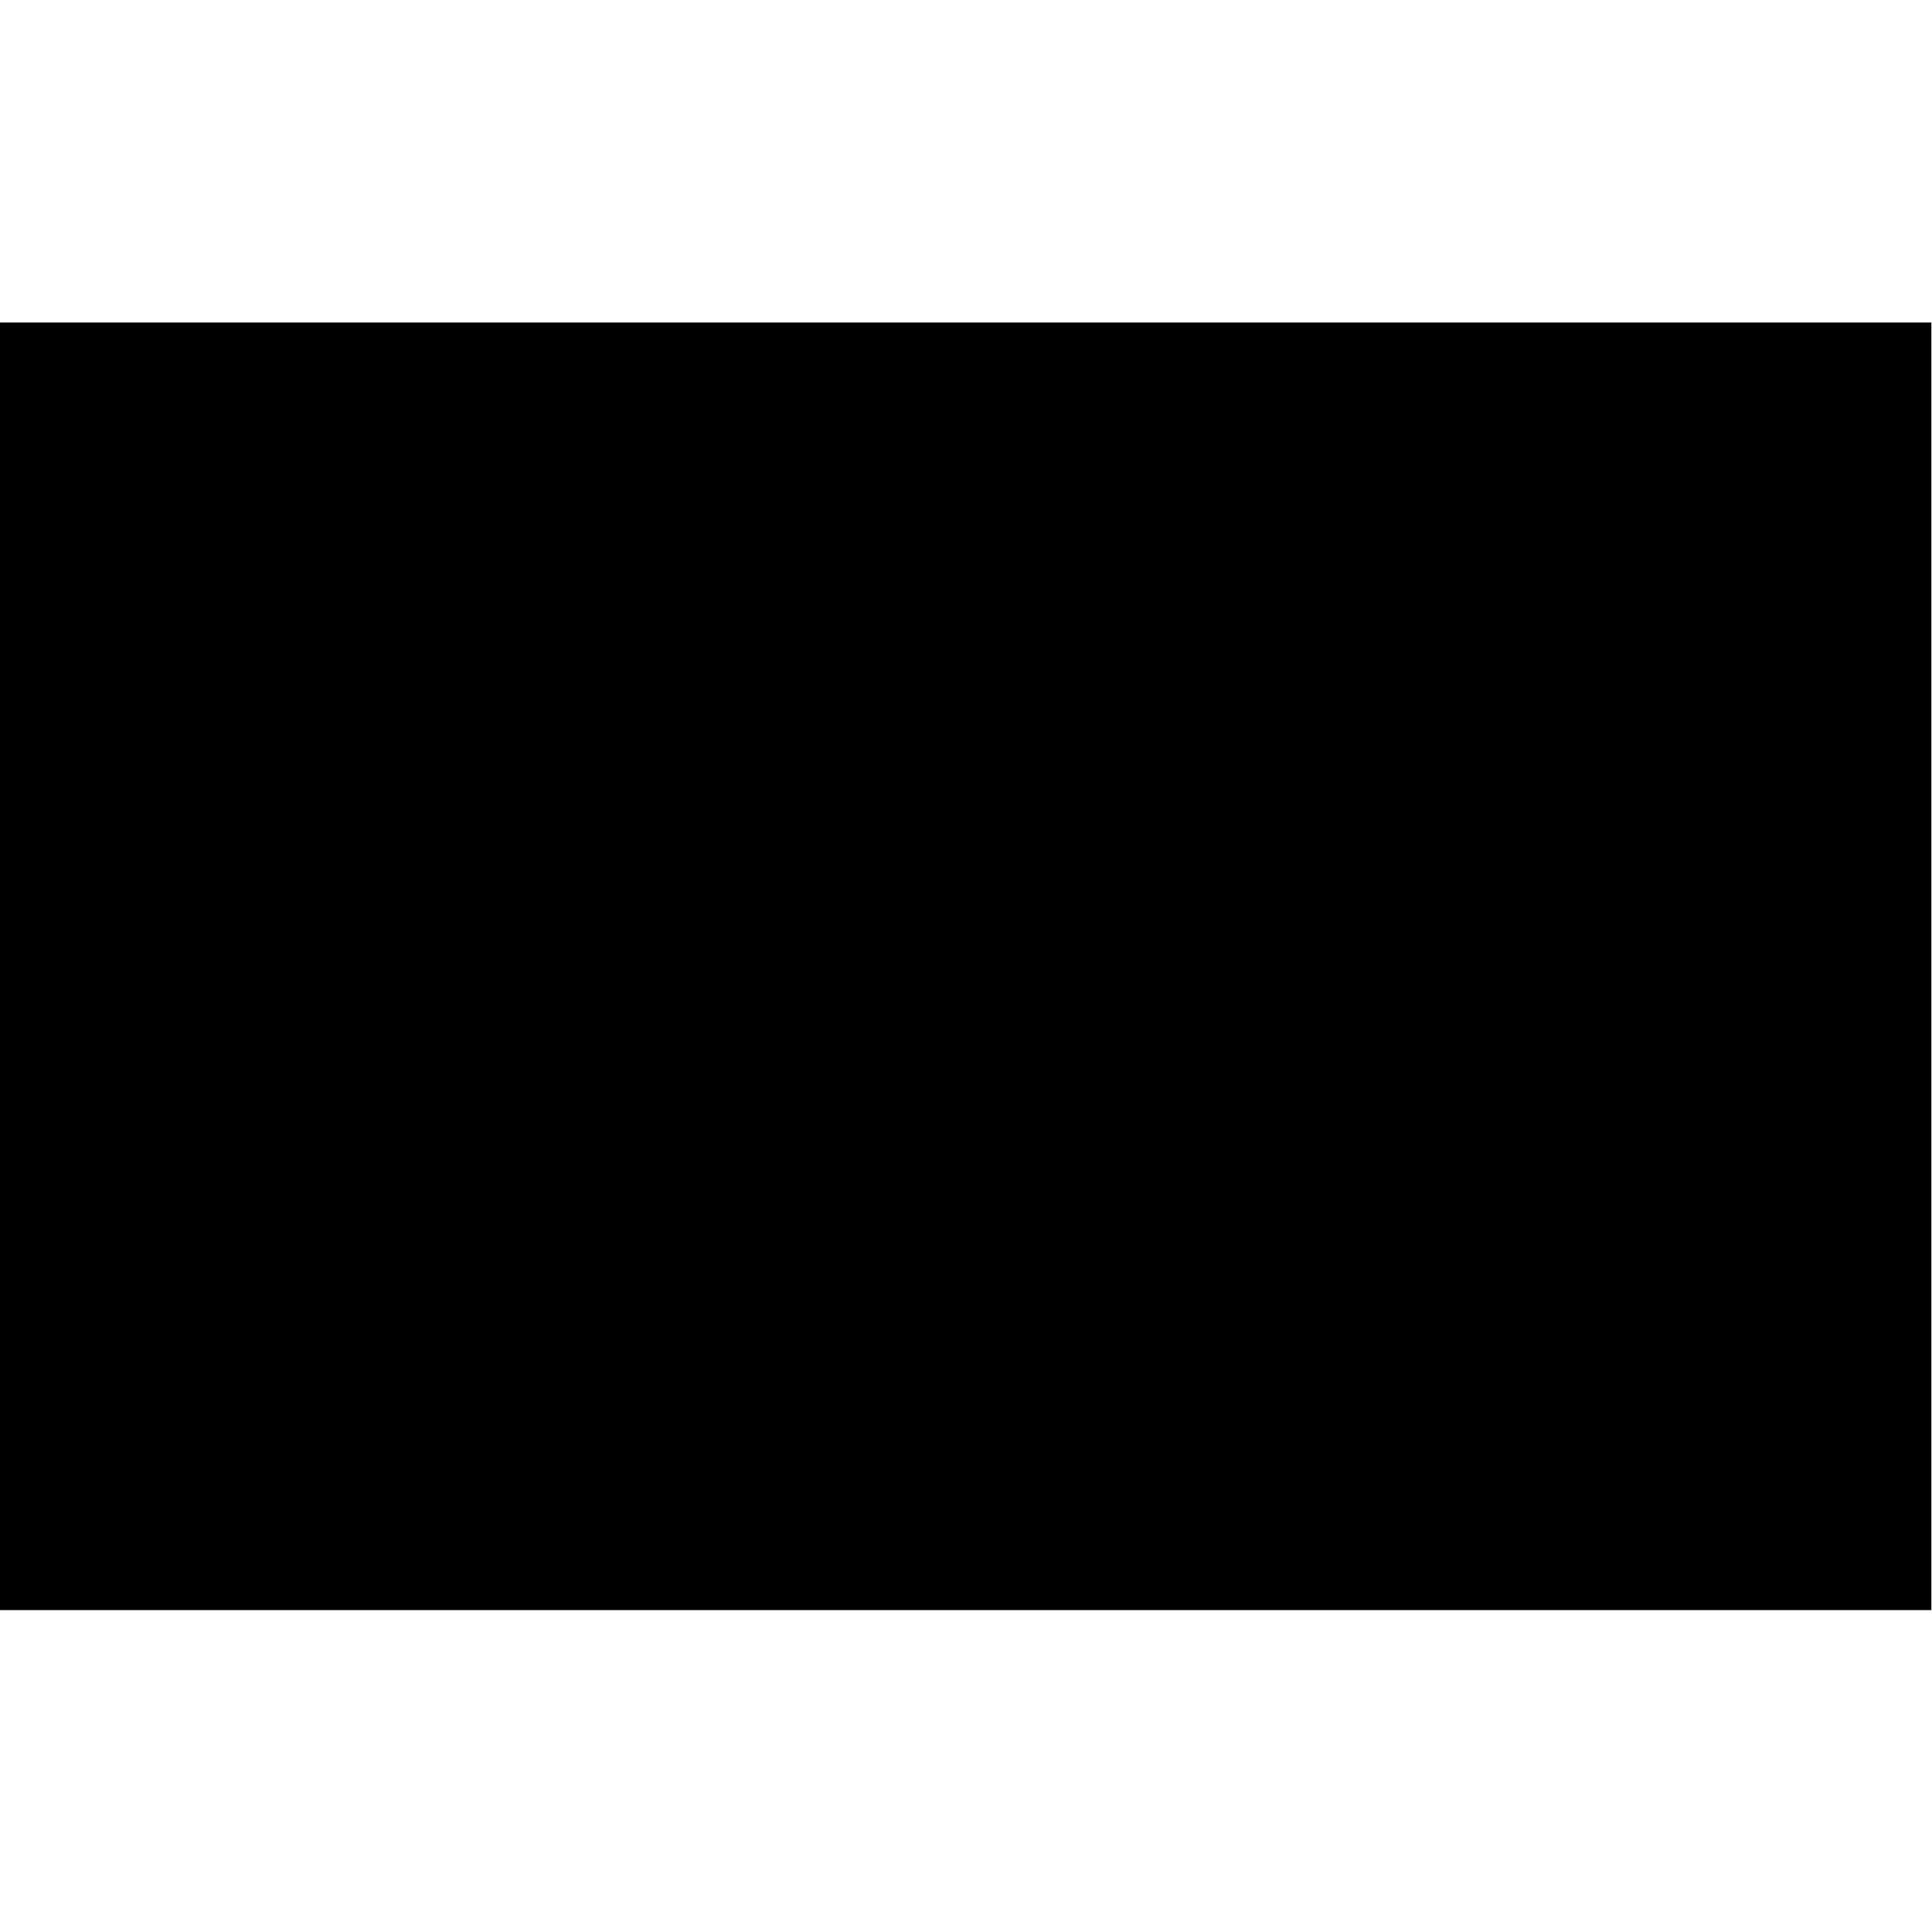
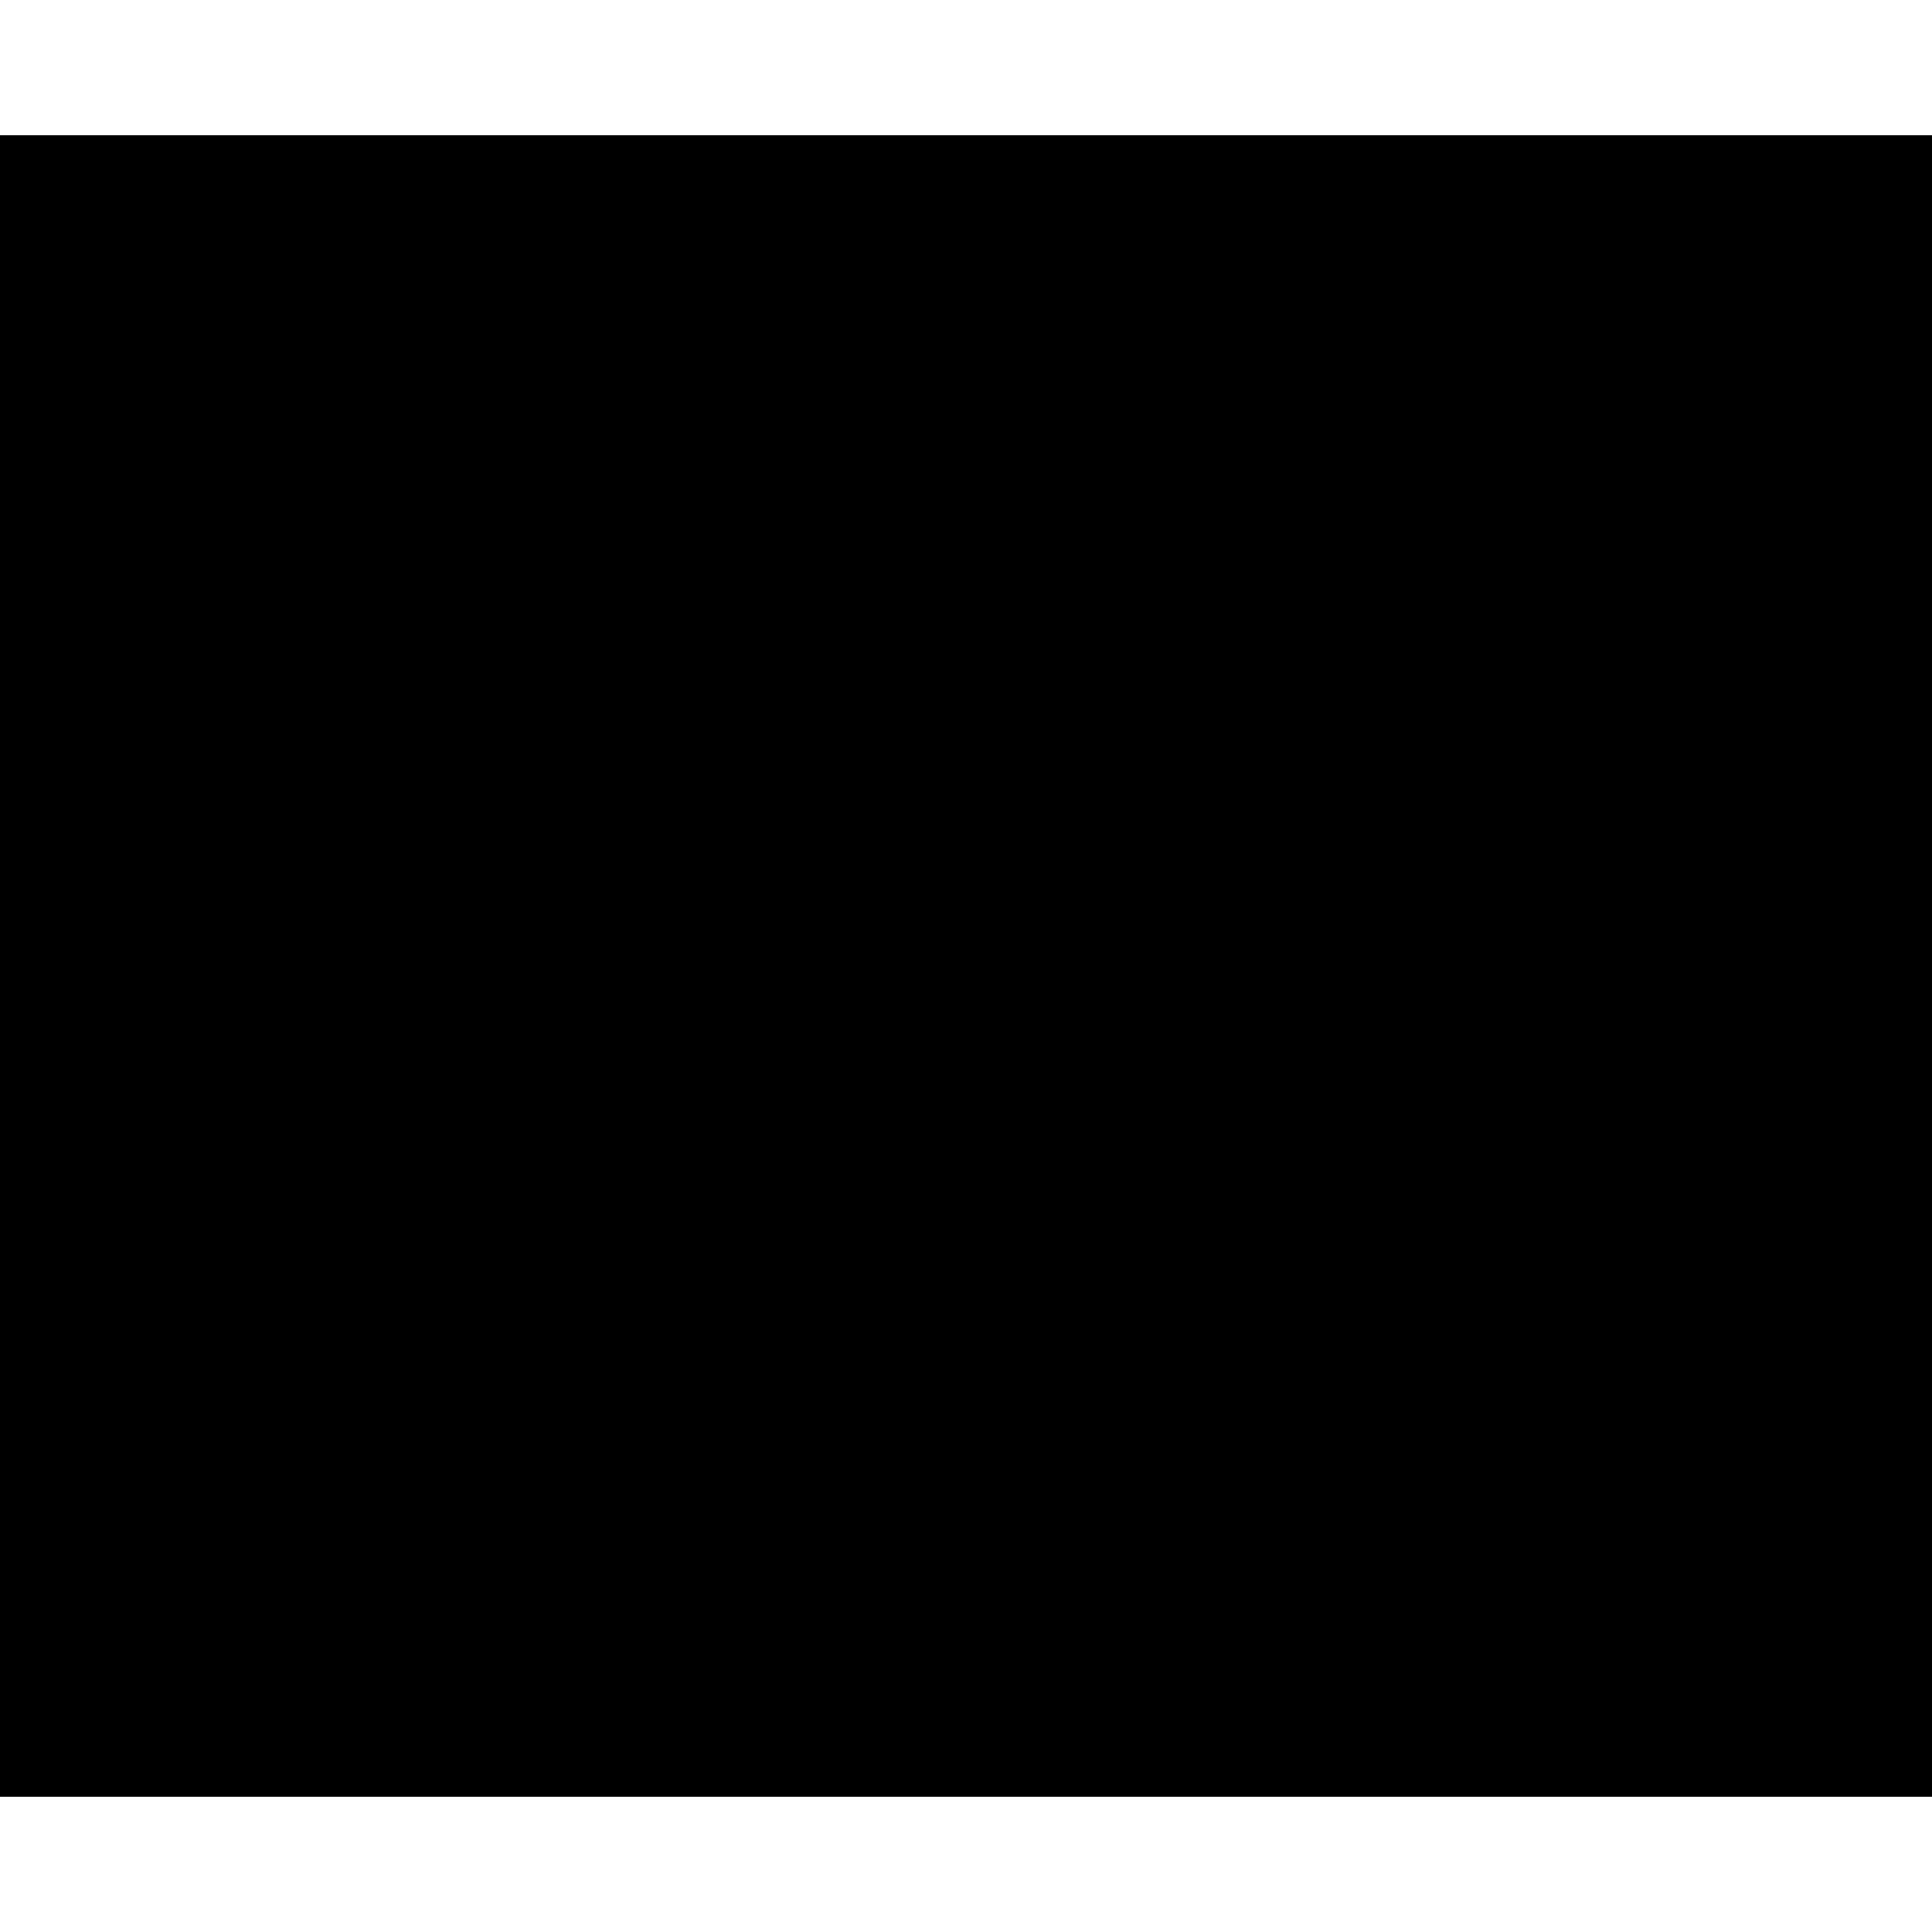
- <svg xmlns="http://www.w3.org/2000/svg" version="1.0" width="16pt" height="16pt" viewBox="0 0 16 16" preserveAspectRatio="xMidYMid meet">
-   <g transform="translate(0,16) scale(0.001481,-0.001481)" fill="#000000" stroke="none">
-     <path d="M0 5400 l0 -3600 5400 0 5400 0 0 3600 0 3600 -5400 0 -5400 0 0 -3600z" />
+ <svg xmlns="http://www.w3.org/2000/svg" version="1.0" width="100pt" height="100pt" viewBox="0 0 100 100" preserveAspectRatio="xMidYMid meet">
+   <g transform="translate(0,100) scale(0.1,-0.1)" fill="#000000" stroke="none">
+     <path d="M0 500 l0 -430 500 0 500 0 0 430 0 430 -500 0 -500 0 0 -430z" />
  </g>
</svg>
